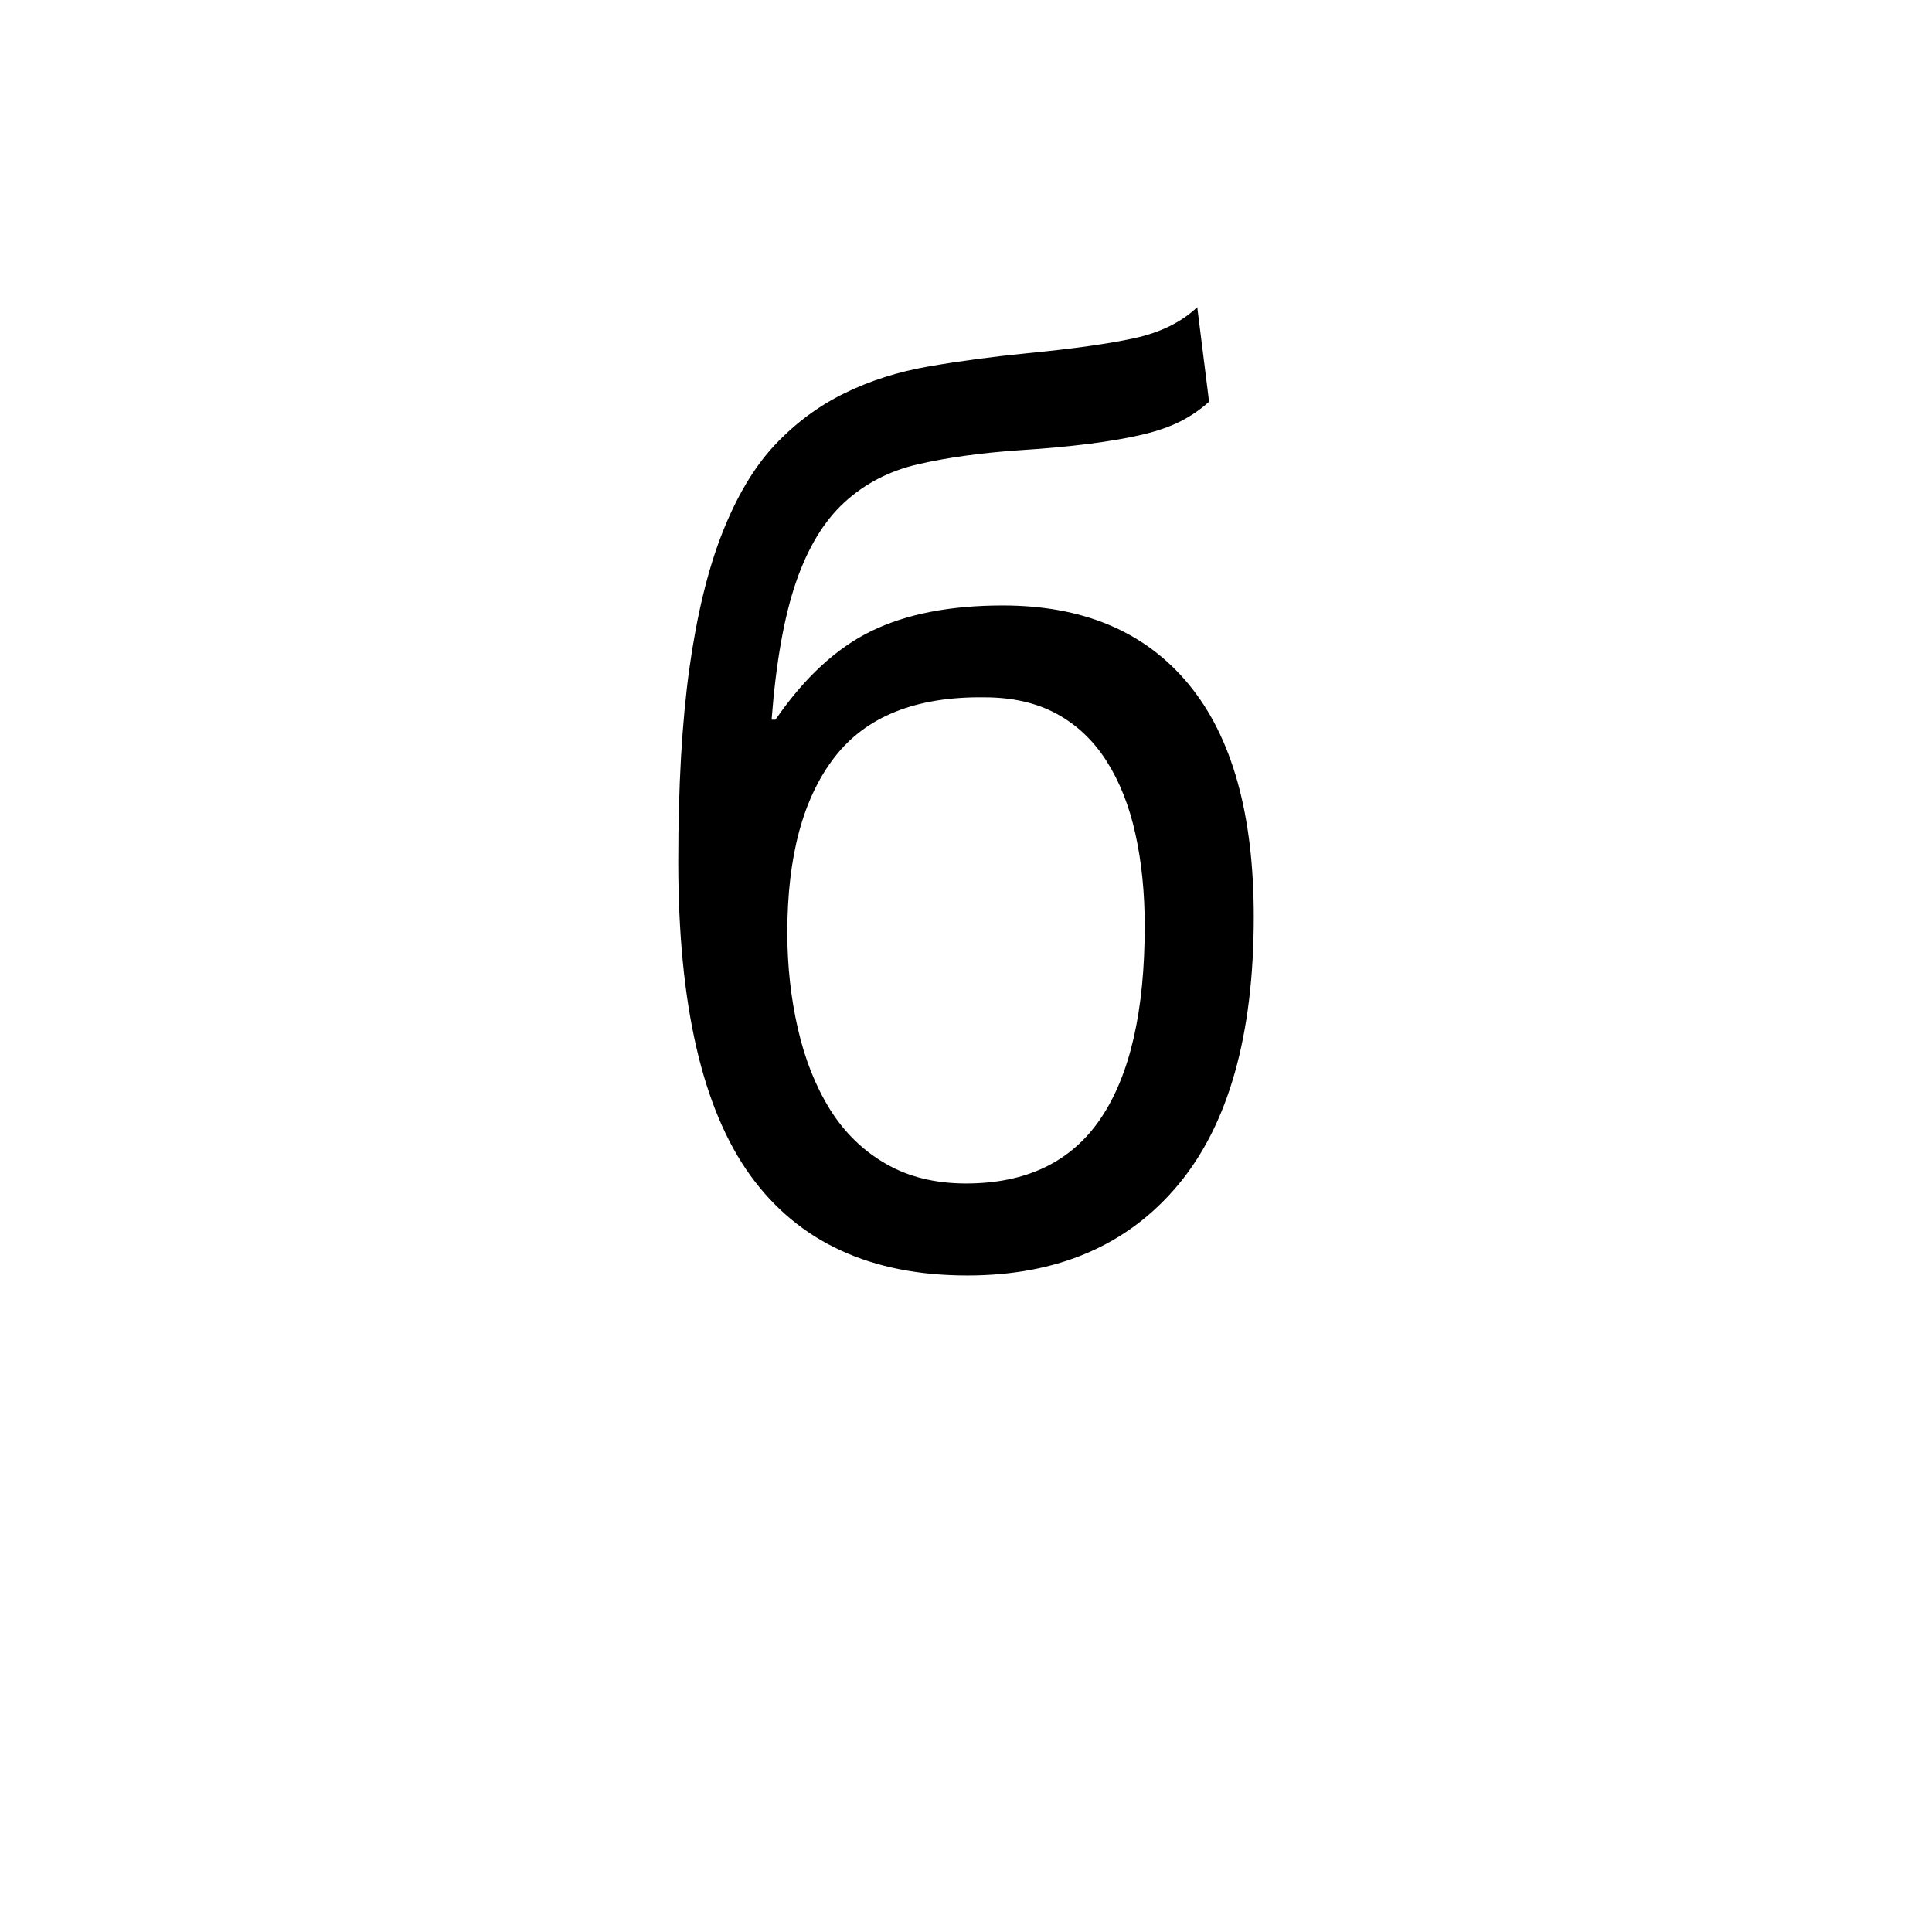
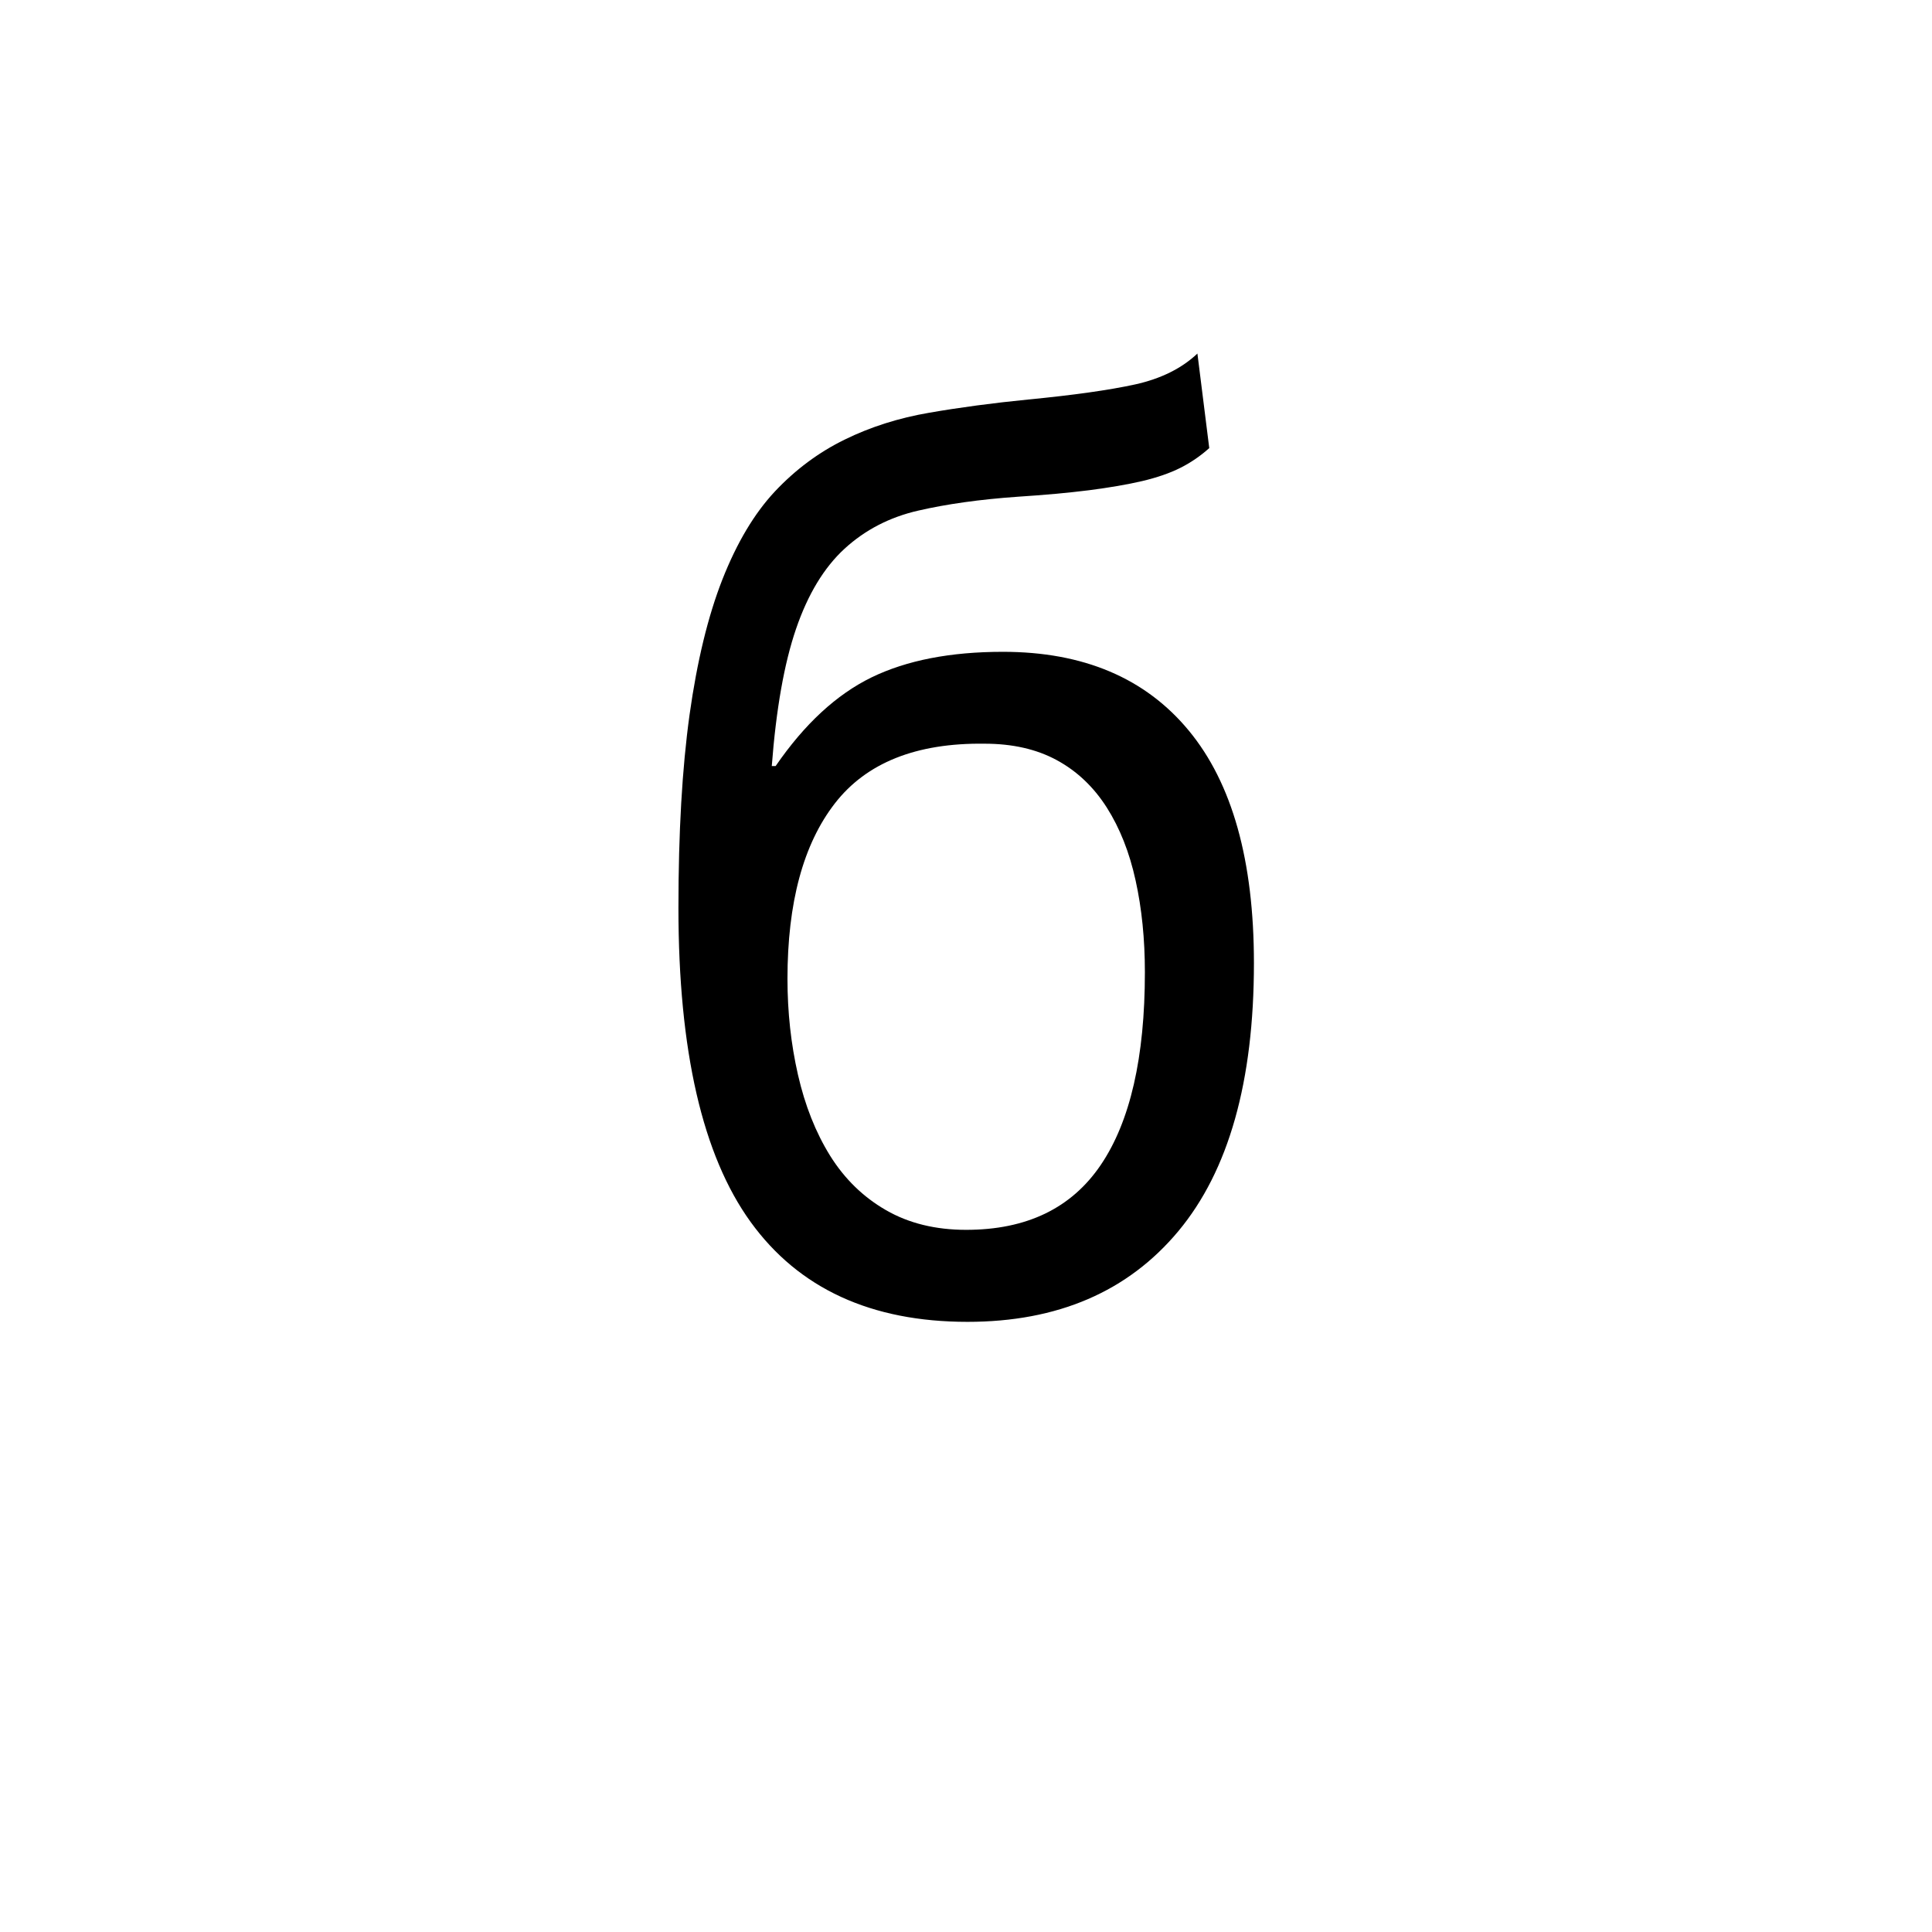
<svg xmlns="http://www.w3.org/2000/svg" xmlns:xlink="http://www.w3.org/1999/xlink" enable-background="new 0 0 250 250" height="250px" viewBox="0 0 250 250" width="250px" x="0px" xml:space="preserve" y="0px">
  <defs>
-     <symbol overflow="visible">
-       <path d="M8.5-119H119V0H8.5zm88.406 13.594L63.75-68.516l-33.156-36.89-8.5 8.5 33.5 37.406-33.5 37.406 8.5 8.5 33.156-36.89 33.156 36.89 8.5-8.5L71.734-59.5l33.672-37.406zM21.936-4.594h1.36v-2.03h.673c.675 0 1.296-.142 1.858-.423.57-.29.86-.832.86-1.625 0-.906-.313-1.47-.938-1.687-.625-.226-1.277-.343-1.953-.343h-1.86zm2.033-5.093c.905 0 1.358.28 1.358.843 0 .574-.14.89-.422.953-.28.054-.652.077-1.11.077h-.5v-1.875zm8.155-1.016H26.86v1.015h2.046v5.094h1.188v-5.093h2.03zm5.61 4.406c0 .46-.4.688-1.188.688-.793 0-1.305-.113-1.53-.343l-.5 1.187c.217 0 .5.06.842.172.343.117.796.172 1.36.172 1.58 0 2.374-.676 2.374-2.03 0-1.02-.512-1.587-1.532-1.704-1.01-.114-1.515-.457-1.515-1.03 0-.334.336-.502 1.016-.502.562 0 1.07.118 1.53.344l.344-1.203c-.687-.22-1.312-.328-1.874-.328-1.586 0-2.376.62-2.376 1.86 0 .574.165.976.5 1.203.344.218.68.417 1.016.593.344.17.68.31 1.016.423.343.117.514.28.514.5zm2.562-1.687c.445-.227.953-.344 1.516-.344.57 0 .86.226.86.672v.343c-.118 0-.232-.023-.345-.078-.117-.063-.29-.094-.516-.094-1.355 0-2.03.57-2.03 1.703 0 .905.452 1.358 1.36 1.358.674 0 1.186-.28 1.53-.844l.344.672h1.015c-.116-.226-.17-.625-.17-1.187v-1.876c0-1.125-.57-1.688-1.704-1.688-.45 0-.87.06-1.265.172-.398.106-.71.215-.937.328zm1.36 2.546c-.462 0-.688-.226-.688-.687 0-.445.28-.672.843-.672.226 0 .398.03.515.094.113.055.227.078.344.078v.5c-.23.46-.57.688-1.016.688zm7.984.844v-2.718c0-1.352-.51-2.032-1.53-2.032-.794 0-1.36.28-1.704.844l-.343-.688h-.844v4.594h1.186v-2.89c.227-.446.57-.672 1.032-.672.562 0 .843.34.843 1.015v2.546zm.844-.172c.457.23 1.024.344 1.703.344 1.25 0 1.876-.508 1.876-1.53 0-.564-.15-.9-.438-1.017-.28-.112-.59-.284-.922-.514-.574-.22-.86-.383-.86-.5 0-.227.173-.344.516-.344.456 0 .91.117 1.36.344l.343-1.032c-.46-.218-1.028-.328-1.704-.328-1.137 0-1.704.512-1.704 1.53 0 .564.172.935.516 1.11.344.17.625.306.844.407.57 0 .86.172.86.516 0 .23-.173.343-.517.343-.563 0-1.075-.114-1.532-.344zm6.97-2.375c0 2.386 1.132 3.577 3.405 3.577 2.27 0 3.406-1.19 3.406-3.578 0-2.27-1.137-3.407-3.407-3.407-.907 0-1.704.313-2.39.938-.68.626-1.017 1.45-1.017 2.47zm1.03 0c0-1.696.79-2.548 2.375-2.548 1.58 0 2.374.852 2.374 2.547 0 1.7-.793 2.546-2.375 2.546-1.587 0-2.376-.847-2.376-2.547zm3.39.687c-.218.105-.444.156-.67.156-.462 0-.688-.28-.688-.844 0-.446.226-.673.687-.673h.5l.344-.687c-.45-.227-.844-.344-1.188-.344-1.024 0-1.532.57-1.532 1.703 0 1.25.508 1.874 1.53 1.874.564 0 .958-.113 1.19-.343zm5.954 1.86h1.36v-2.032h.687c.676 0 1.297-.14 1.86-.422.57-.29.86-.832.86-1.625 0-.906-.314-1.47-.94-1.687-.624-.226-1.276-.343-1.952-.343h-1.875zm2.047-5.095c.906 0 1.36.282 1.36.844 0 .574-.15.89-.438.953-.28.054-.65.077-1.094.077h-.516v-1.875zm3.563 1.704c.457-.227.968-.344 1.53-.344.563 0 .844.226.844.672v.343c-.105 0-.214-.023-.328-.078-.117-.063-.29-.094-.515-.094-1.47 0-2.204.57-2.204 1.703 0 .905.507 1.358 1.53 1.358.677 0 1.18-.28 1.516-.844l.344.672h1.03c-.116-.226-.17-.625-.17-1.187v-1.876c0-1.125-.57-1.688-1.704-1.688-.46 0-.886.06-1.28.172-.4.106-.712.215-.938.328zm1.36 2.546c-.45 0-.673-.226-.673-.687 0-.445.28-.672.844-.672.225 0 .397.03.514.094.114.055.223.078.33.078v.5c-.22.46-.56.688-1.017.688zm6.468-3.75c-.118-.1-.344-.156-.688-.156-.45 0-.79.28-1.016.844h-.17l-.173-.688h-1.017v4.594h1.36v-2.89c0-.446.335-.672 1.015-.672h.172c.113 0 .172.03.172.094 0 .054.055.078.172.078zm.843 1.204c.675-.227 1.187-.344 1.53-.344.563 0 .844.226.844.672v.343c-.117 0-.23-.023-.343-.078-.105-.063-.273-.094-.5-.094-1.468 0-2.203.57-2.203 1.703 0 .905.504 1.358 1.516 1.358.8 0 1.313-.28 1.53-.844h.173l.172.672h1.016c-.106-.226-.156-.625-.156-1.187v-1.876c0-1.125-.57-1.688-1.704-1.688-.46 0-.86.06-1.203.172-.335.106-.616.215-.843.328zm1.36 2.546c-.45 0-.673-.226-.673-.687 0-.445.28-.672.844-.672.227 0 .395.03.5.094.114.055.227.078.344.078v.5c-.218.46-.558.688-1.015.688zm7.14-5.265h-5.266v1.015h1.86v5.094h1.36v-5.093h2.045zm1.36 1.515h-1.36l2.046 4.594c-.117.574-.402.86-.86.86l-.17-.172-.33 1.015c.22.117.5.17.845.17.563 0 1.13-.737 1.704-2.217l1.703-4.25h-1.36l-.86 2.562v.844h-.17l-.173-.845zm4.077 6.47h1.36v-2.048c.113.23.398.344.86.344 1.58 0 2.374-.848 2.374-2.547 0-1.58-.624-2.374-1.874-2.374-.563 0-1.075.227-1.532.672h-.17l-.158-.515h-.86zm2.39-5.61c.563 0 .844.453.844 1.36 0 1.023-.397 1.53-1.186 1.53-.23 0-.46-.113-.688-.343v-1.704c0-.563.344-.844 1.03-.844zm6.626 2.547c-.23.23-.626.343-1.188.343-.793 0-1.246-.336-1.36-1.016h3.22v-1.03c0-.677-.2-1.158-.594-1.44-.398-.28-.874-.42-1.437-.42-1.594 0-2.39.85-2.39 2.546 0 1.586.796 2.375 2.39 2.375.332 0 .672-.055 1.016-.172.343-.113.624-.226.843-.343zm-1.36-2.548c.676 0 .957.34.844 1.015h-1.86c0-.675.336-1.015 1.016-1.015zm0 0" />
-     </symbol>
    <symbol id="e05e47c9a" overflow="visible">
-       <path d="M20.906-69.875c3.74-5.438 7.875-9.258 12.407-11.47 4.54-2.206 10.207-3.31 17-3.31 10.425 0 18.445 3.4 24.062 10.202 5.613 6.793 8.422 16.82 8.422 30.078 0 15.305-3.262 26.867-9.78 34.688C66.49-1.864 57.396 2.046 45.733 2.046c-12.468 0-21.824-4.305-28.062-12.922-6.23-8.613-9.344-22.16-9.344-40.64 0-9.74.477-18.067 1.438-24.985.968-6.914 2.382-12.754 4.25-17.516 1.875-4.757 4.14-8.554 6.796-11.39 2.665-2.832 5.672-5.067 9.016-6.703 3.344-1.644 7-2.804 10.97-3.484 3.968-.687 8.218-1.254 12.75-1.703 5.893-.57 10.514-1.223 13.858-1.953 3.344-.738 6.035-2.07 8.078-4l1.532 12.234c-1.137 1.024-2.387 1.875-3.75 2.563-1.356.68-2.996 1.246-4.922 1.703-1.93.45-4.227.844-6.89 1.188-2.67.335-5.76.617-9.267.843-4.874.345-9.156.947-12.843 1.798-3.68.844-6.852 2.484-9.516 4.922-2.656 2.438-4.75 5.898-6.28 10.375-1.532 4.47-2.58 10.387-3.142 17.75zm1.532 27.547c0 4.305.453 8.437 1.36 12.406.905 3.97 2.288 7.46 4.155 10.47 1.875 3 4.285 5.35 7.235 7.046 2.945 1.7 6.406 2.547 10.374 2.547 7.82 0 13.63-2.8 17.422-8.406 3.8-5.613 5.703-13.922 5.703-24.922 0-4.3-.402-8.265-1.203-11.89-.793-3.625-2.04-6.77-3.734-9.438-1.7-2.664-3.855-4.707-6.47-6.125-2.604-1.415-5.718-2.126-9.343-2.126-8.835-.113-15.292 2.465-19.374 7.735-4.086 5.272-6.125 12.84-6.125 22.702zm0 0" />
+       <path d="M20.906-69.875c3.739-5.438 7.875-9.258 12.407-11.469 4.539-2.207 10.207-3.312 17-3.312 10.425 0 18.445 3.402 24.062 10.203 5.613 6.793 8.422 16.82 8.422 30.078 0 15.305-3.262 26.867-9.781 34.688C66.492-1.864 57.398 2.046 45.734 2.046c-12.468 0-21.824-4.305-28.062-12.922-6.23-8.613-9.344-22.16-9.344-40.64 0-9.739.477-18.067 1.438-24.985.968-6.914 2.382-12.754 4.25-17.516 1.875-4.757 4.14-8.554 6.796-11.39 2.665-2.832 5.672-5.067 9.016-6.703 3.344-1.645 7-2.805 10.969-3.485 3.969-.687 8.219-1.254 12.75-1.703 5.894-.57 10.516-1.223 13.86-1.953 3.343-.738 6.034-2.07 8.077-4l1.532 12.234a17.047 17.047 0 0 1-3.75 2.563c-1.356.68-2.996 1.246-4.922 1.703-1.93.45-4.227.844-6.89 1.188-2.669.335-5.759.617-9.267.843-4.874.344-9.156.946-12.843 1.797-3.68.844-6.852 2.484-9.516 4.922-2.656 2.438-4.75 5.898-6.281 10.375-1.531 4.469-2.578 10.387-3.14 17.75zm1.532 27.547c0 4.305.453 8.437 1.359 12.406.906 3.969 2.289 7.461 4.156 10.469 1.875 3 4.285 5.351 7.235 7.047 2.945 1.699 6.406 2.547 10.374 2.547 7.82 0 13.63-2.801 17.422-8.407 3.801-5.613 5.703-13.922 5.703-24.922 0-4.3-.402-8.265-1.203-11.89-.793-3.625-2.039-6.77-3.734-9.438-1.7-2.664-3.855-4.707-6.469-6.125-2.605-1.414-5.718-2.125-9.343-2.125-8.836-.113-15.293 2.465-19.376 7.735-4.085 5.273-6.125 12.84-6.125 22.703zm0 0" />
    </symbol>
  </defs>
-   <use x="79.44" xlink:href="#e05e47c9a" y="163" />
+   <use x="79.461" xlink:href="#e05e47c9a" y="169" />
</svg>
